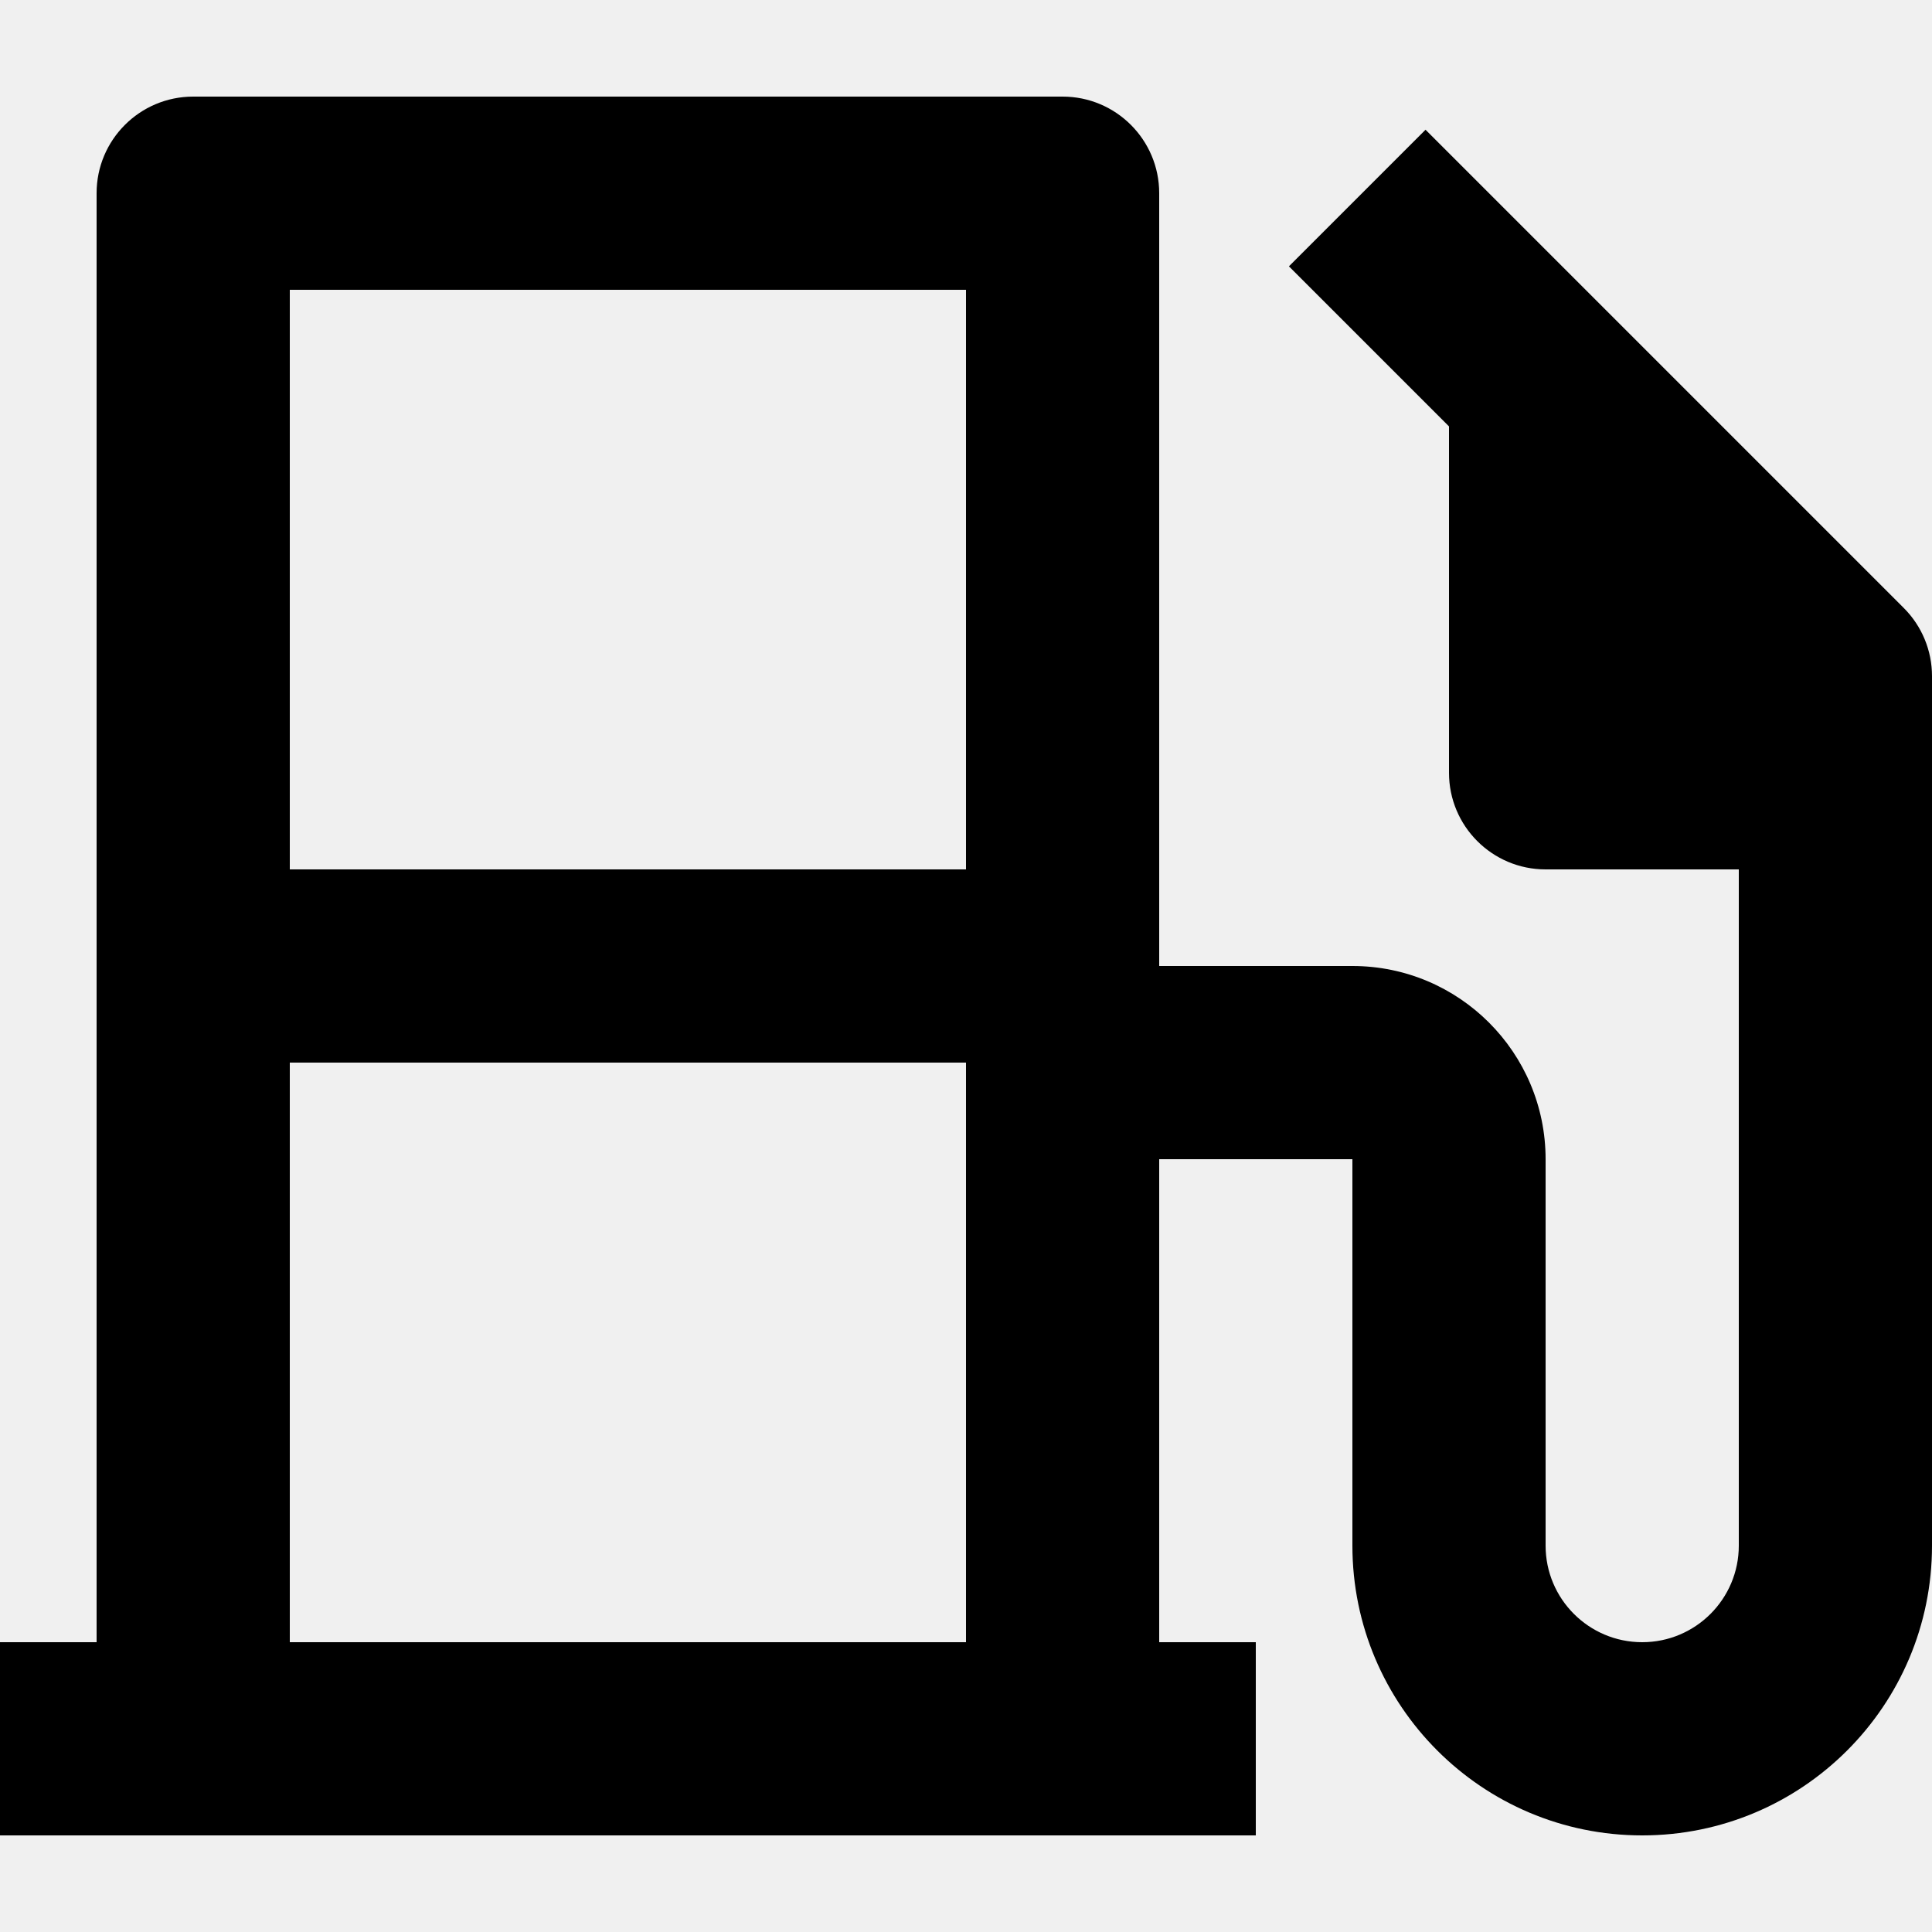
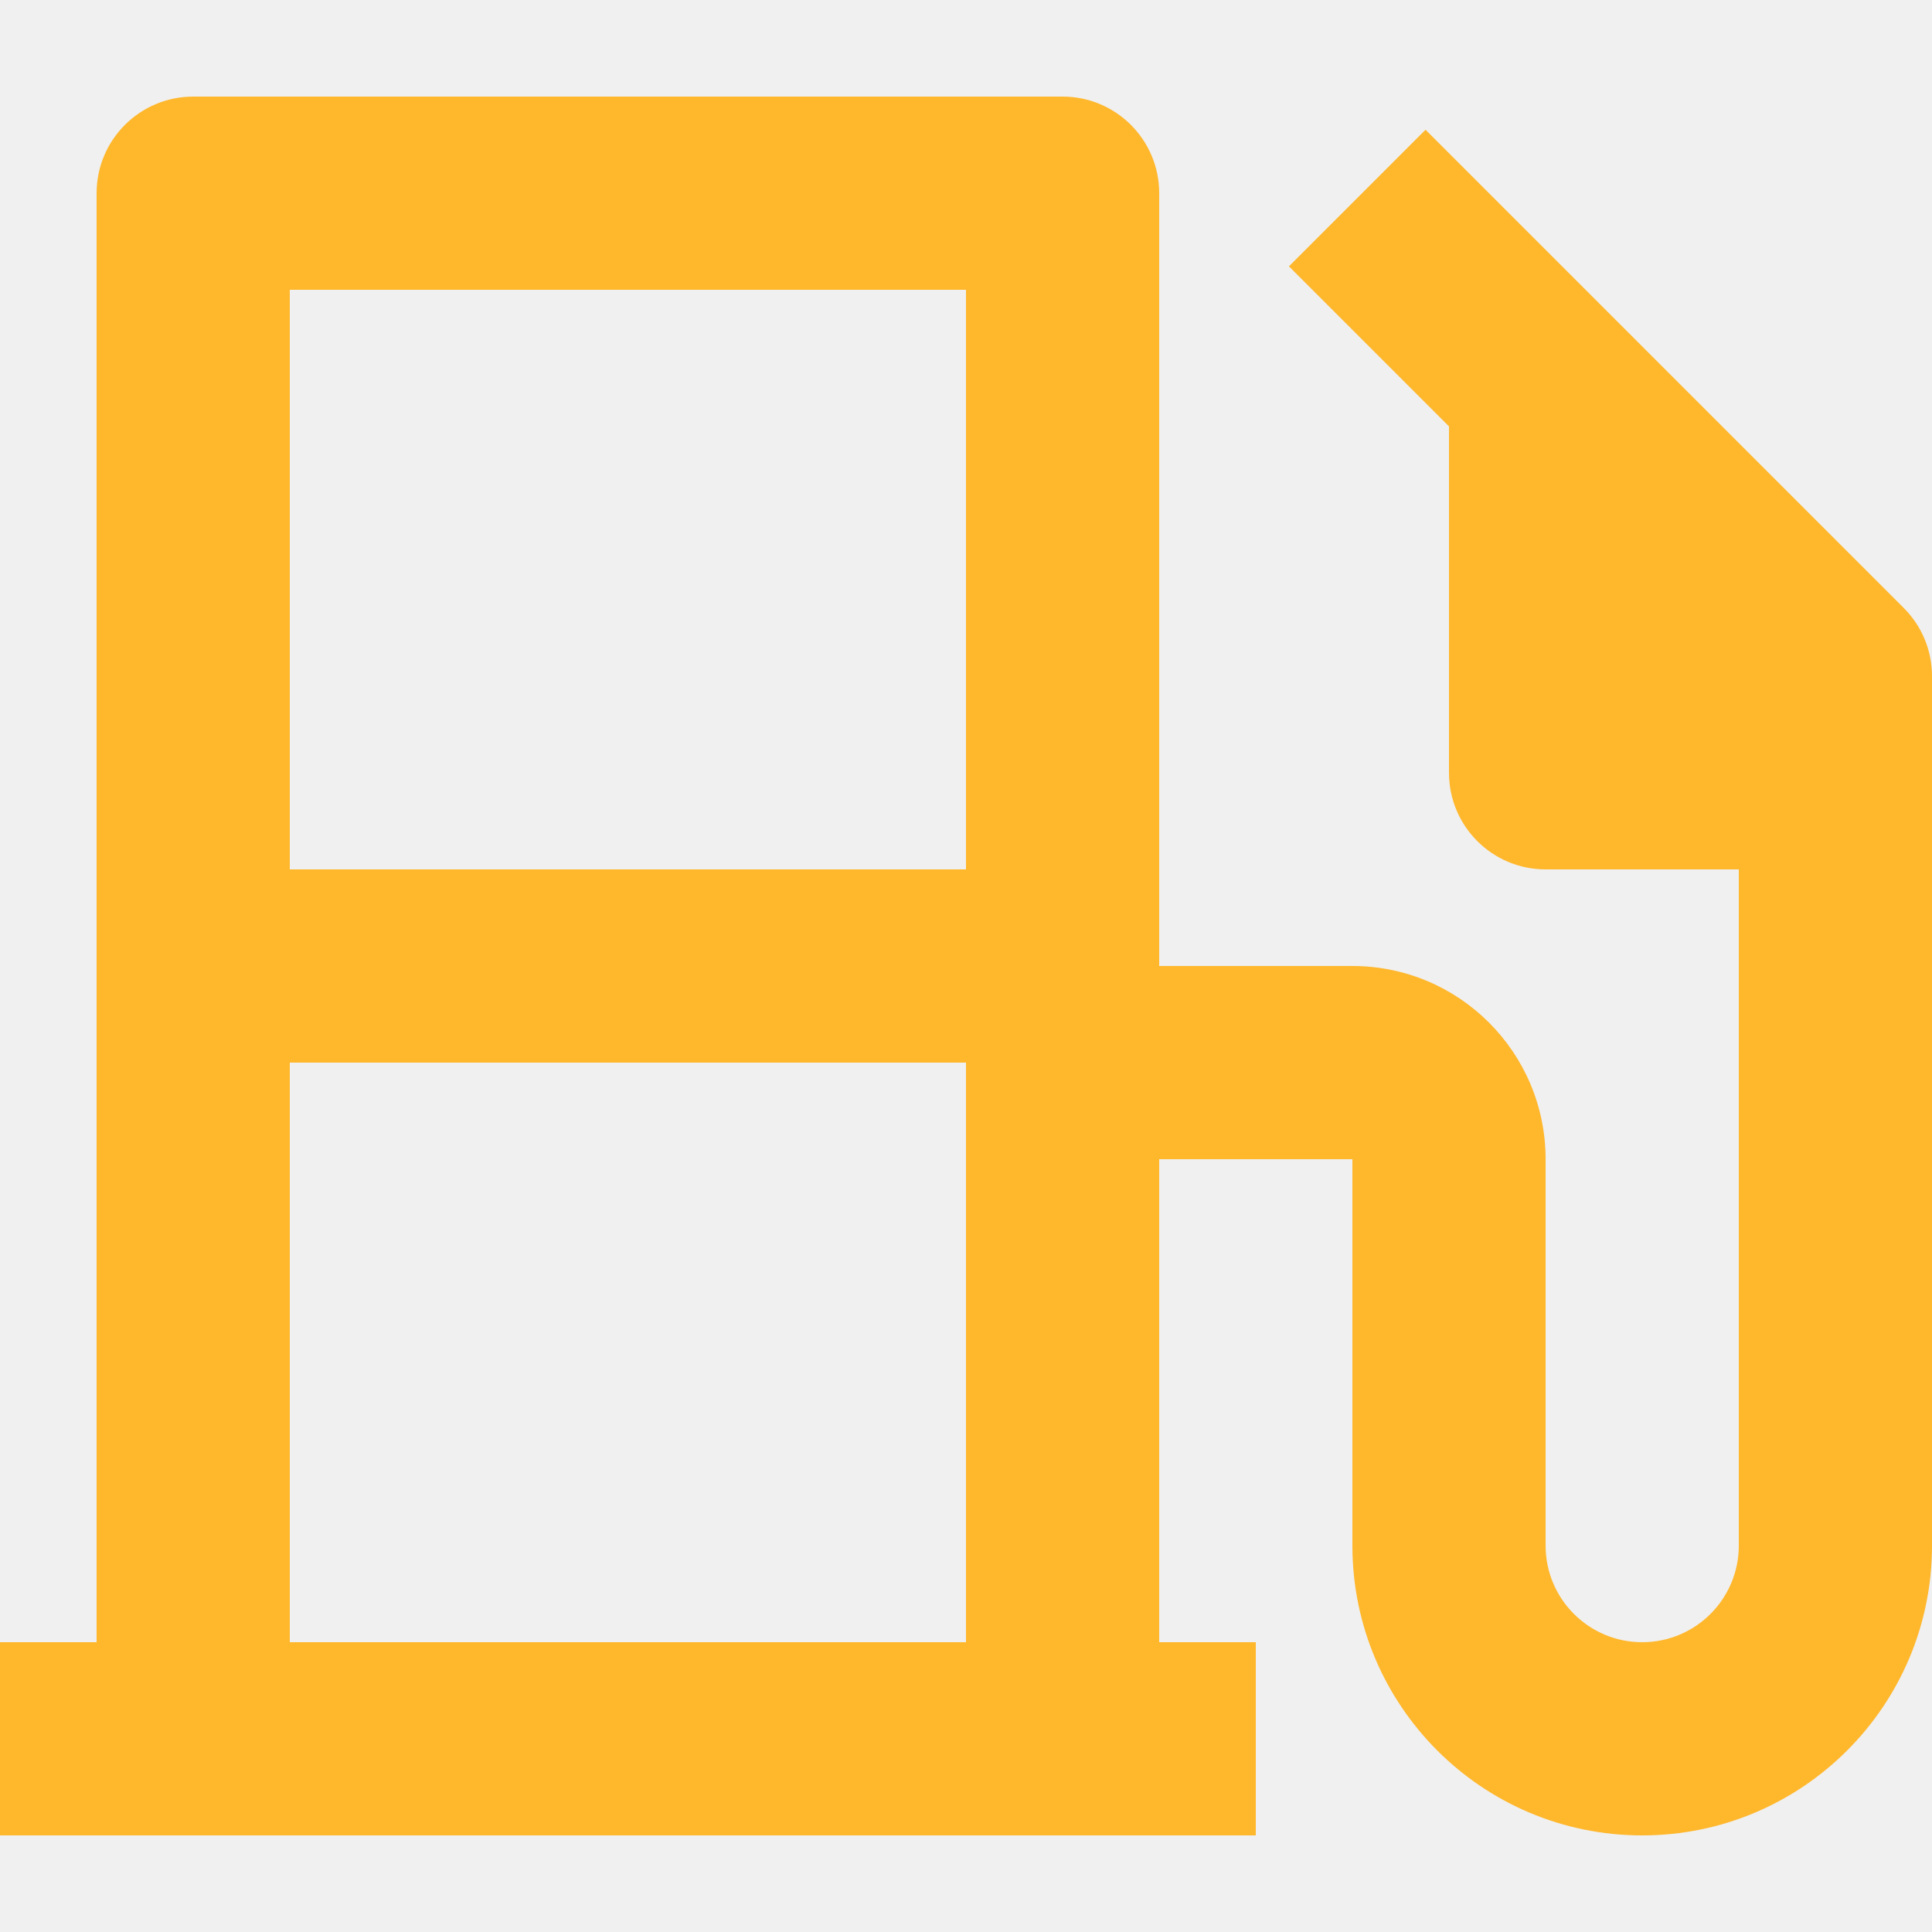
<svg xmlns="http://www.w3.org/2000/svg" viewBox="0 0 20 20" fill="none">
  <g clip-path="url(#gas_svg__a)">
-     <path d="M12 17h1v2H0v-2h1V2a1 1 0 0 1 1-1h9a1 1 0 0 1 1 1v8h2a2 2 0 0 1 2 2v4a1 1 0 0 0 2 0V9h-2a1 1 0 0 1-1-1V4.414l-1.657-1.657 1.414-1.414 4.95 4.95A.996.996 0 0 1 20 7v9a3 3 0 0 1-6 0v-4h-2v5Zm-9 0h7v-6H3v6ZM3 3v6h7V3H3Z" fill="currentColor" />
+     <path d="M12 17h1v2H0v-2h1V2a1 1 0 0 1 1-1h9a1 1 0 0 1 1 1v8h2a2 2 0 0 1 2 2v4a1 1 0 0 0 2 0V9h-2a1 1 0 0 1-1-1V4.414l-1.657-1.657 1.414-1.414 4.95 4.95A.996.996 0 0 1 20 7v9a3 3 0 0 1-6 0v-4h-2v5Zm-9 0h7v-6H3v6ZM3 3v6h7V3H3Z" fill="#ffb72c" />
  </g>
  <defs>
    <clipPath id="gas_svg__a">
      <path fill="#fff" d="M0 0h20v20H0z" />
    </clipPath>
  </defs>
</svg>
